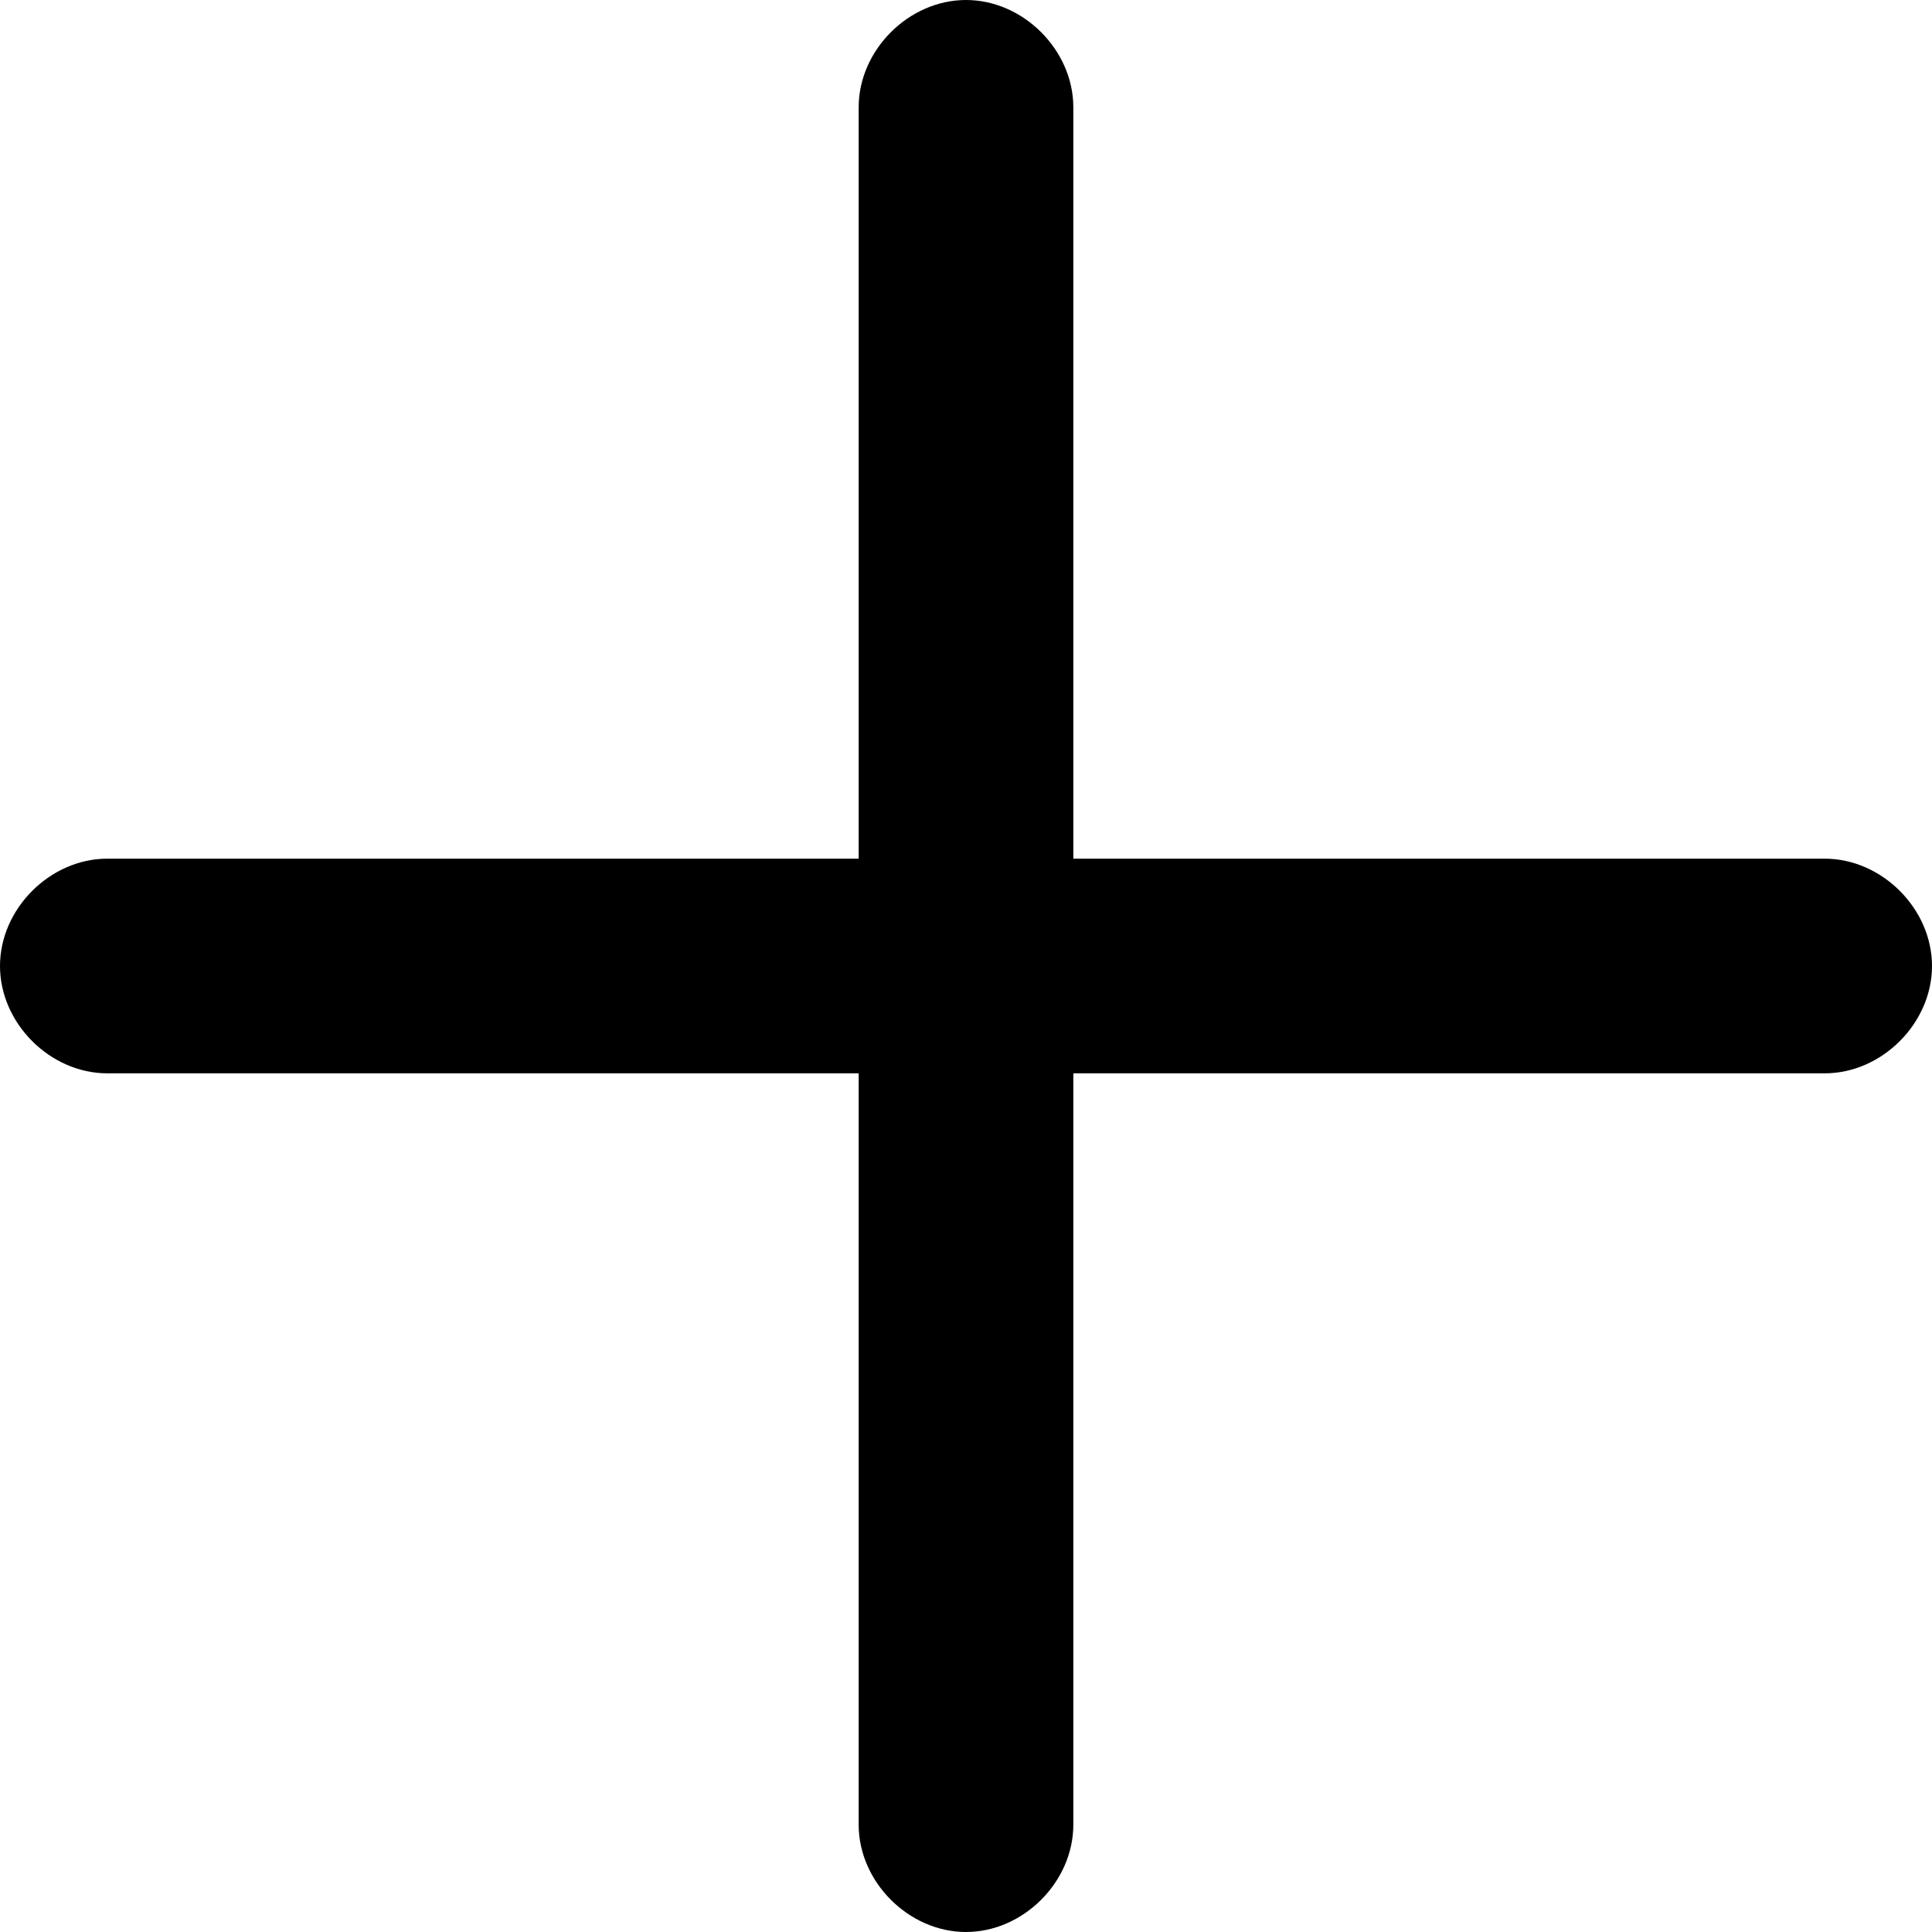
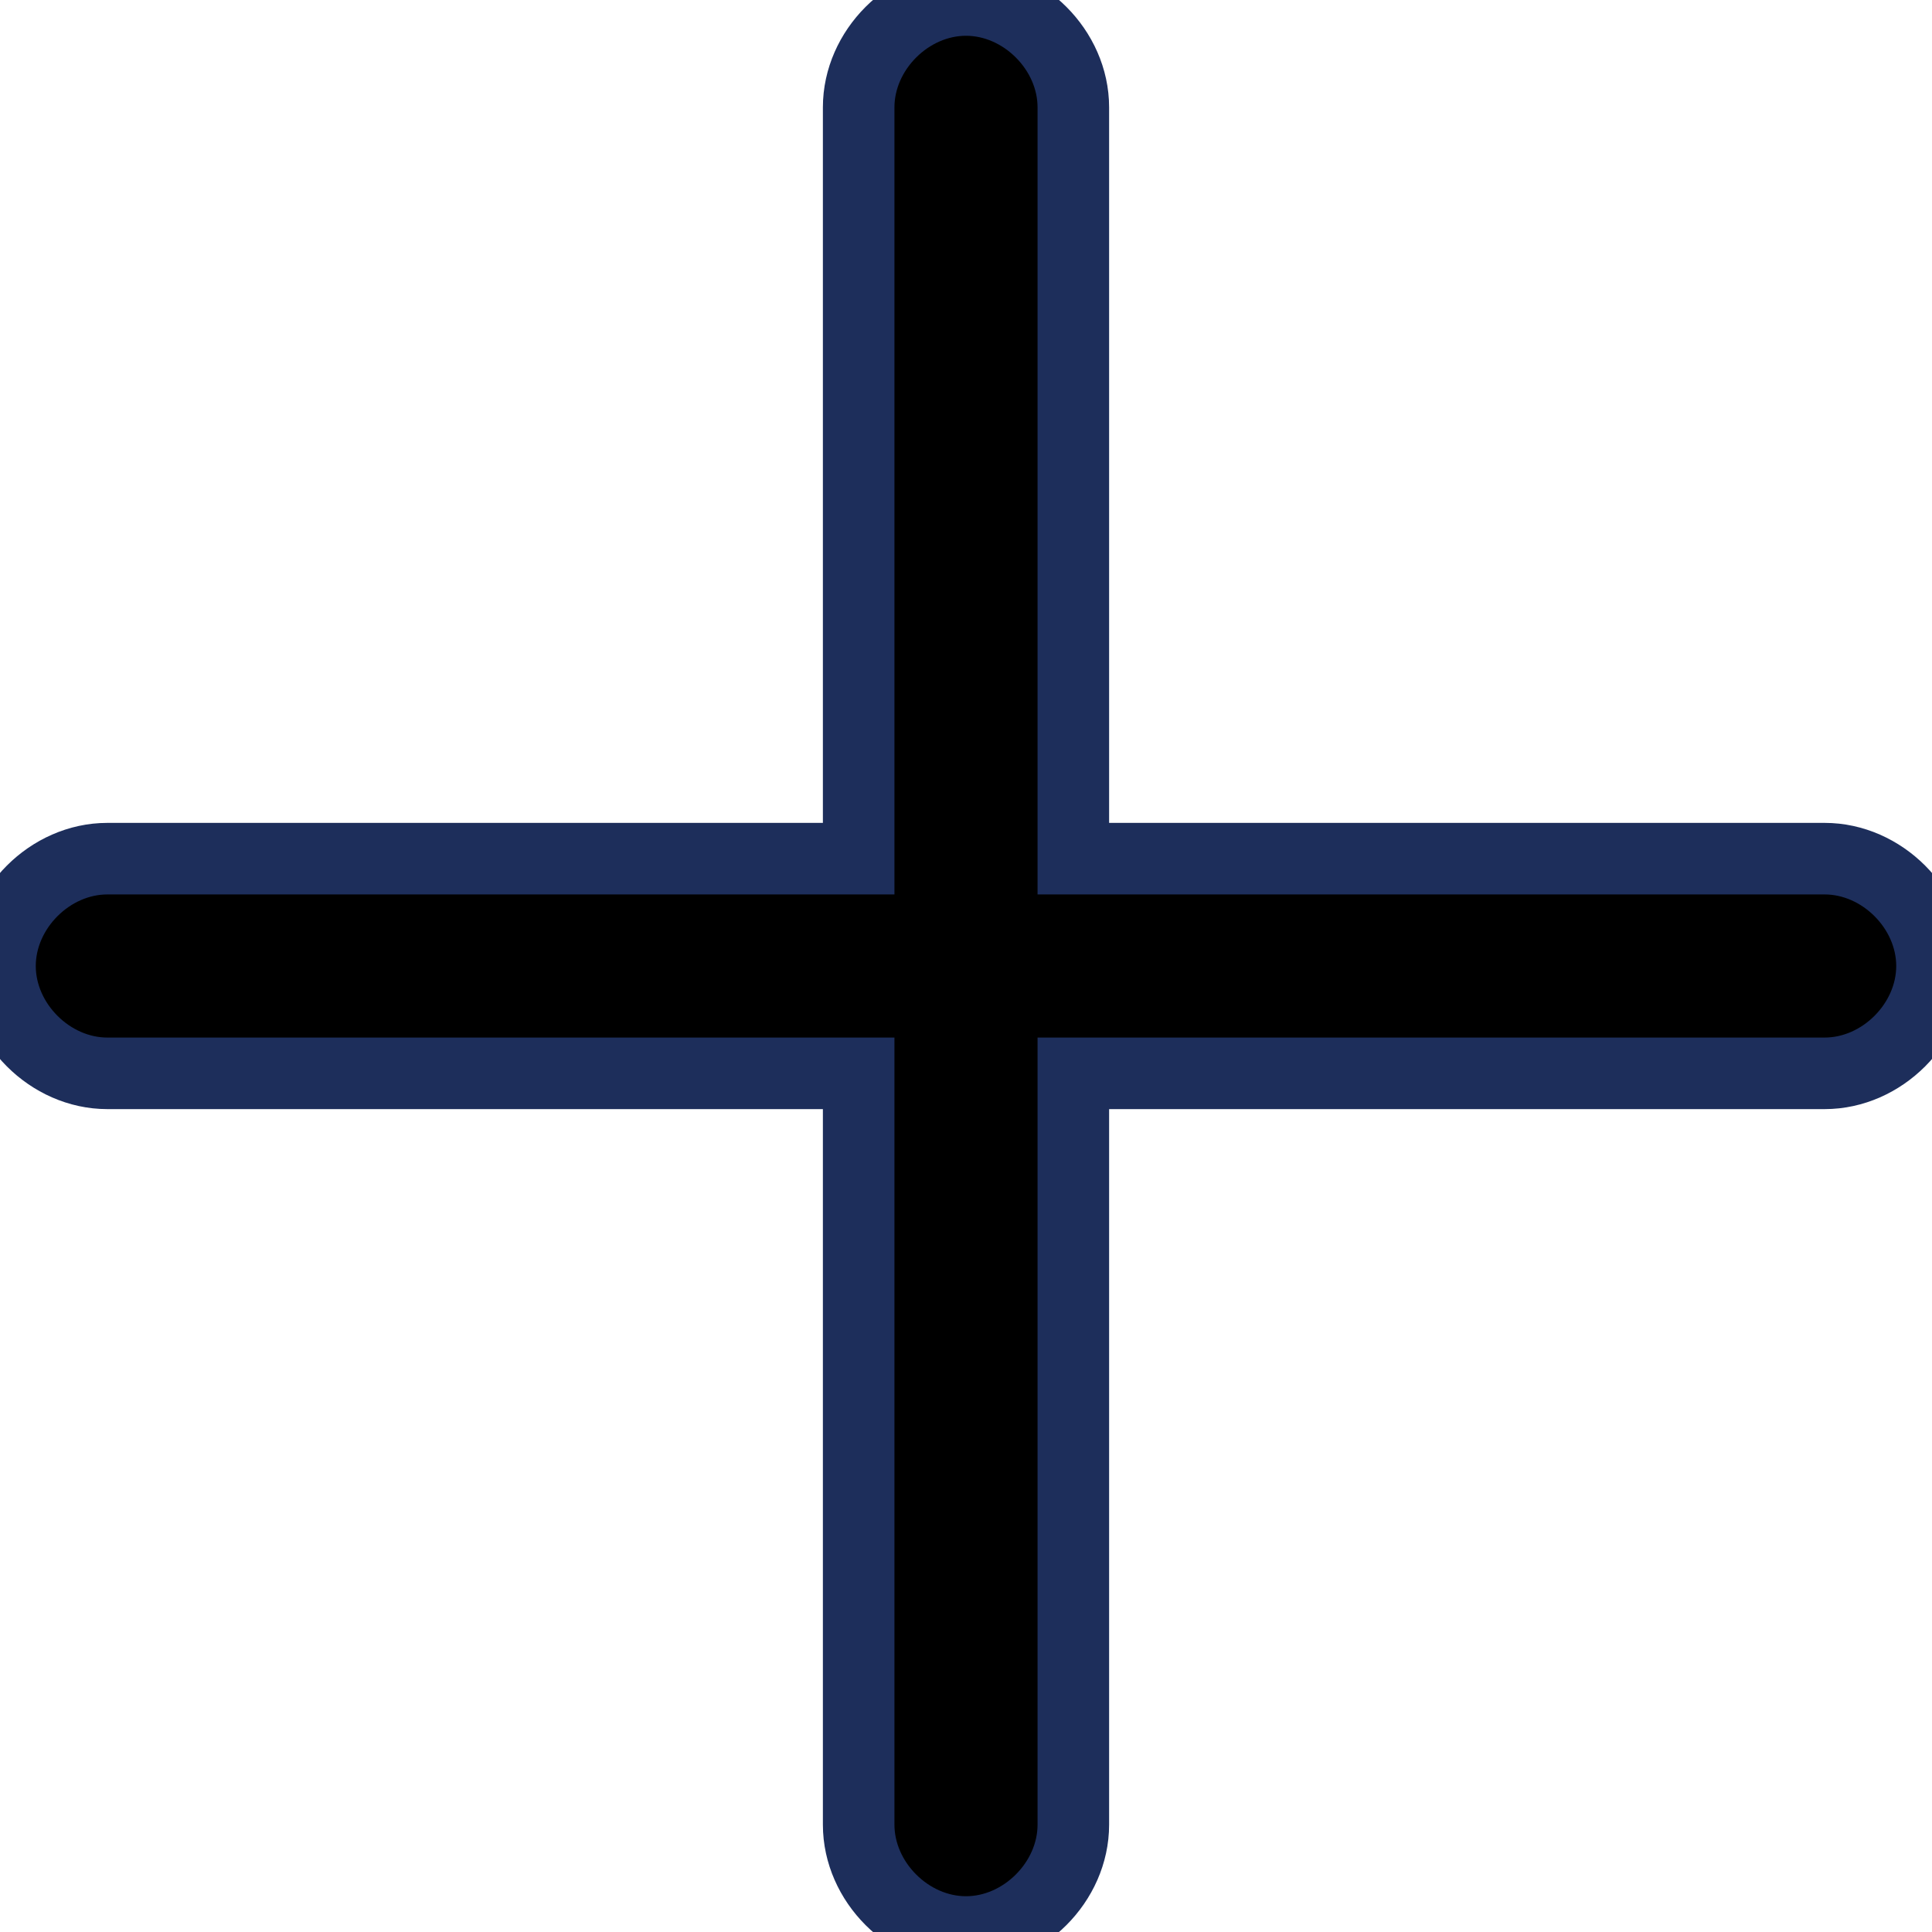
<svg xmlns="http://www.w3.org/2000/svg" version="1.1" id="Layer_1" x="0px" y="0px" viewBox="0 0 27 27" style="enable-background: new 0 0 27 27;" xml:space="preserve">
-   <path d="M25.5,12H15V1.5C15,0.7,14.3,0,13.5,0S12,0.7,12,1.5V12H1.5C0.7,12,0,12.7,0,13.5S0.7,15,1.5,15H12v10.5   c0,0.8,0.7,1.5,1.5,1.5s1.5-0.7,1.5-1.5V15h10.5c0.8,0,1.5-0.7,1.5-1.5S26.3,12,25.5,12z" />
+   <path stroke="#1d2e5b" d="M25.5,12H15V1.5C15,0.7,14.3,0,13.5,0S12,0.7,12,1.5V12H1.5C0.7,12,0,12.7,0,13.5S0.7,15,1.5,15H12v10.5   c0,0.8,0.7,1.5,1.5,1.5s1.5-0.7,1.5-1.5V15h10.5c0.8,0,1.5-0.7,1.5-1.5S26.3,12,25.5,12z" />
</svg>
